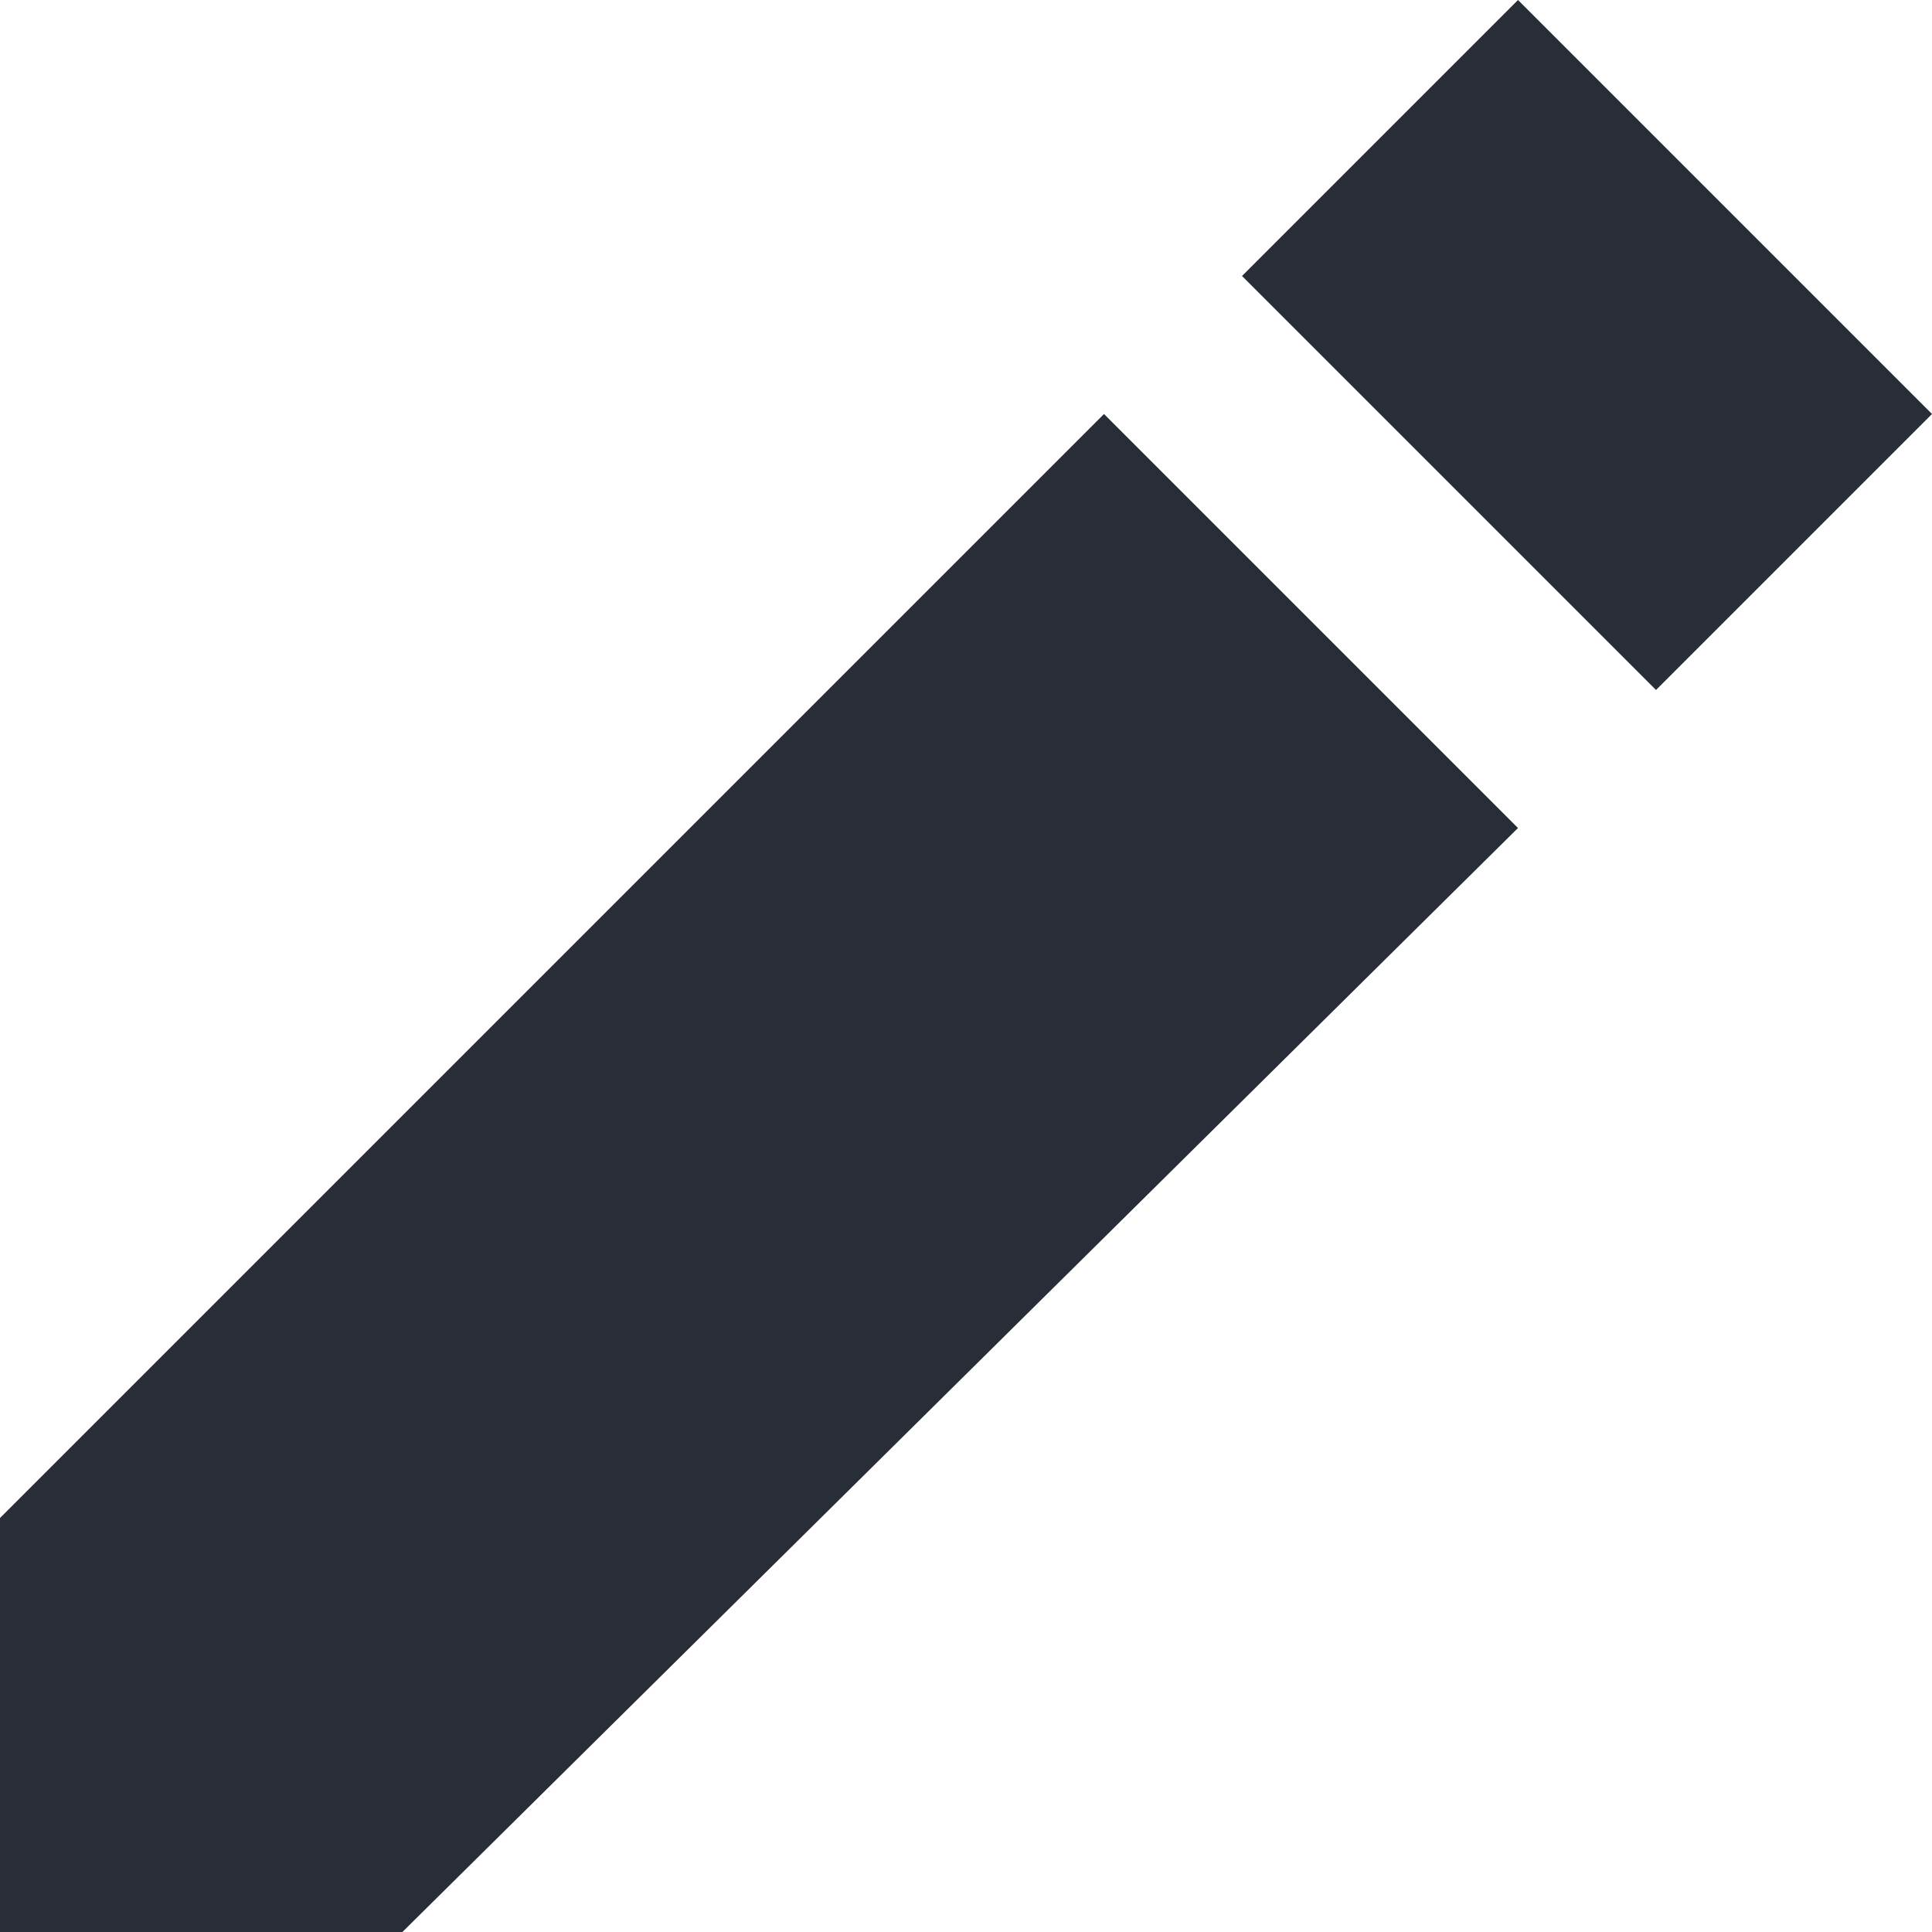
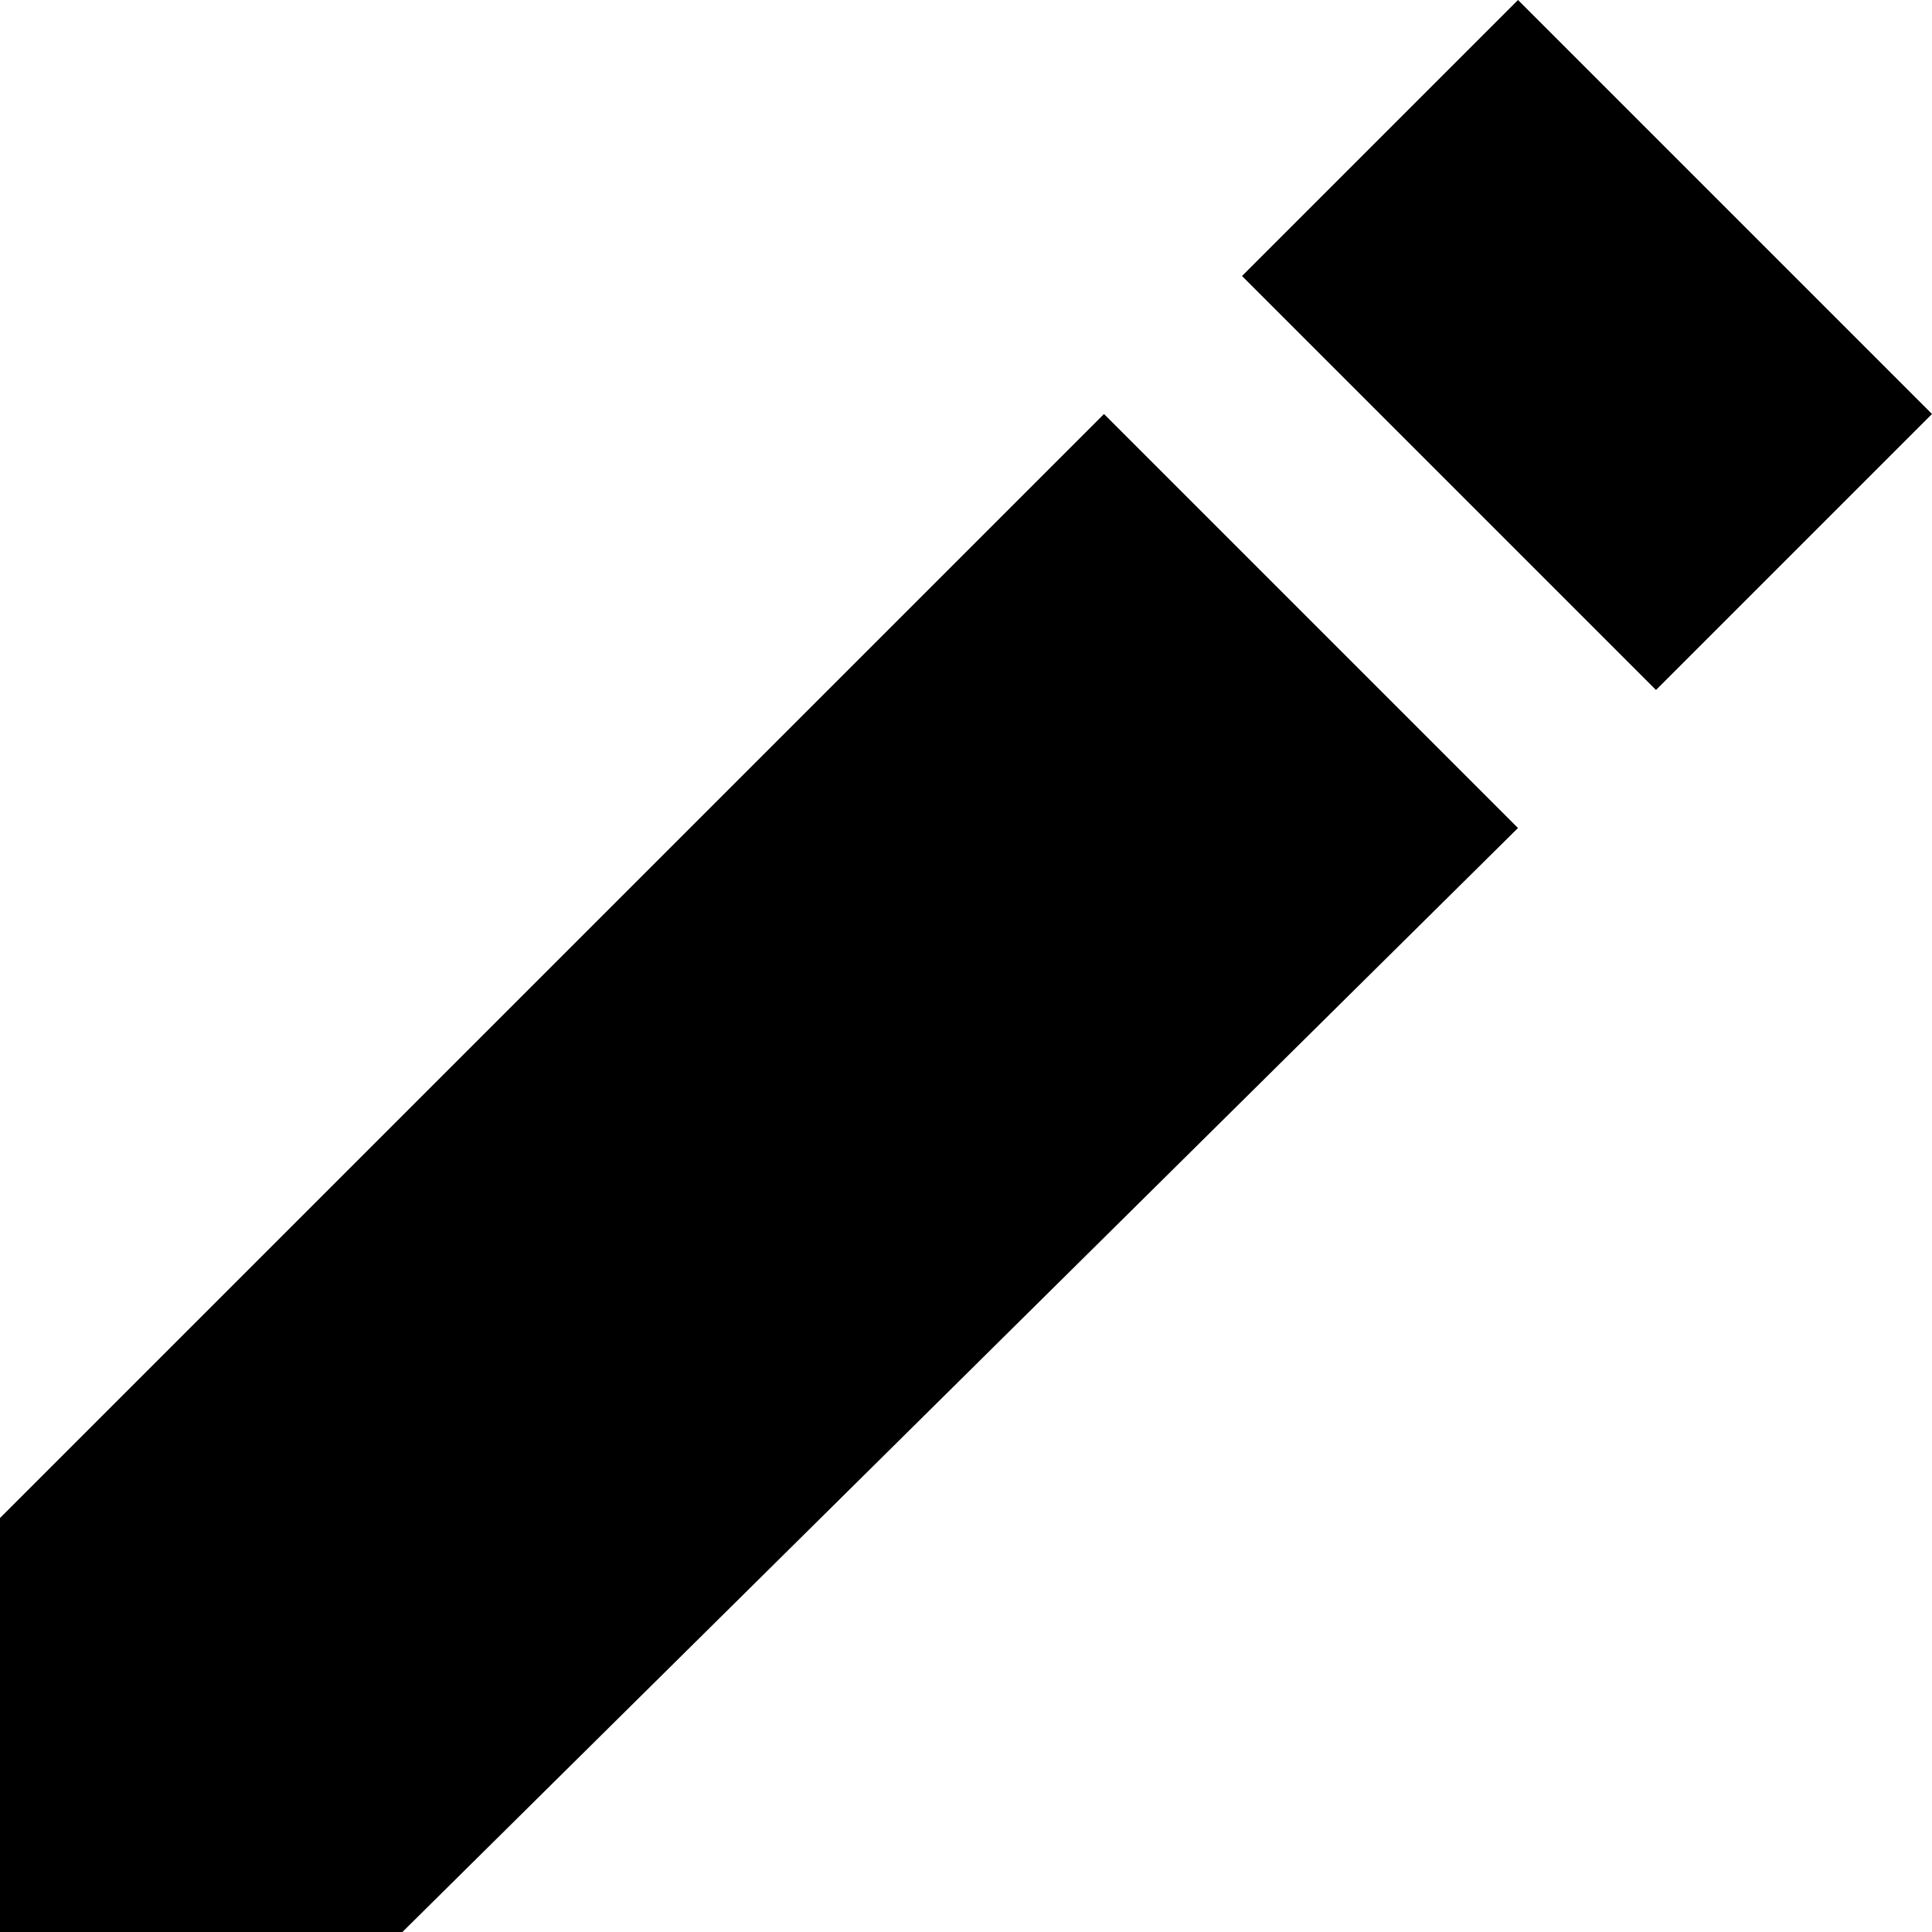
<svg xmlns="http://www.w3.org/2000/svg" width="32px" height="32px" viewBox="0 0 14 14" version="1.1">
  <defs />
  <g id="Page-1" stroke="none" stroke-width="1" fill="none" fill-rule="evenodd">
-     <g id="02-KSG-icons" transform="translate(-343, -599)" fill="#282D38">
+     <g id="02-KSG-icons" transform="translate(-343, -599)" fill="currentColor">
      <path d="M343,613 L345.916,613 L354,605 L351,602 L343,610 L343,613 Z M354,599 L352,601 L355,604 L357,602 L354,599 Z" id="edit" />
    </g>
  </g>
</svg>
